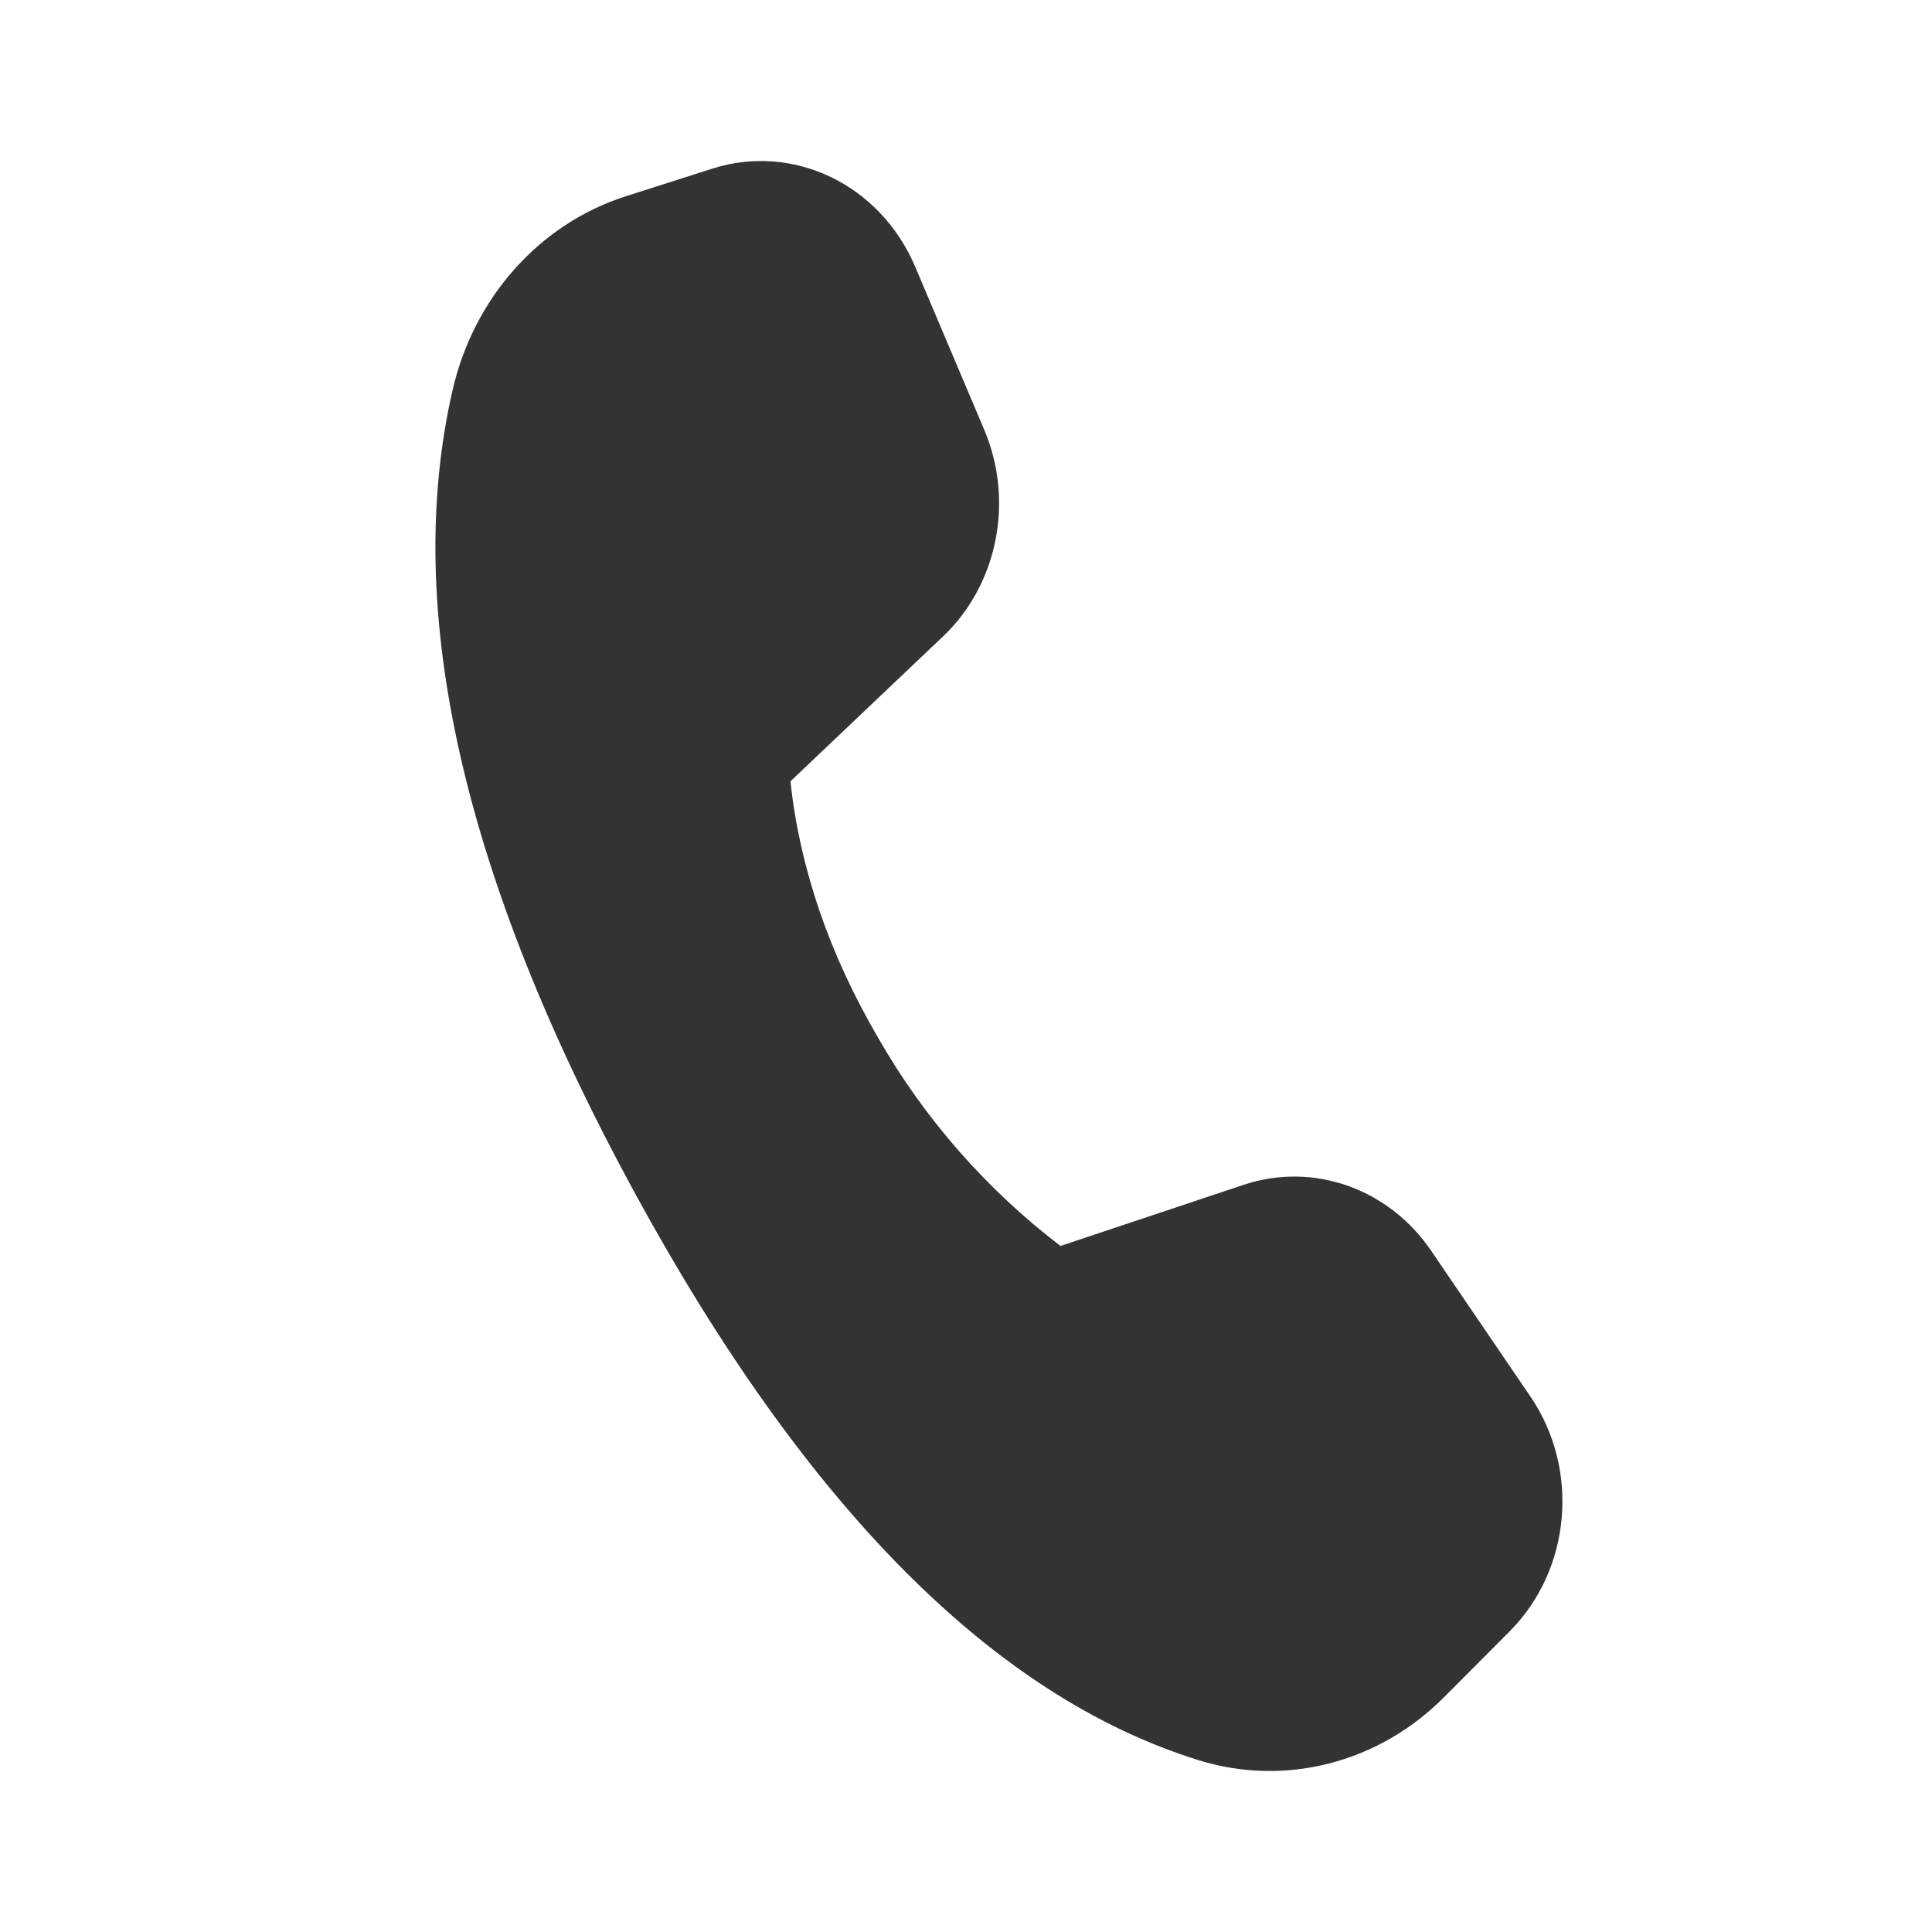
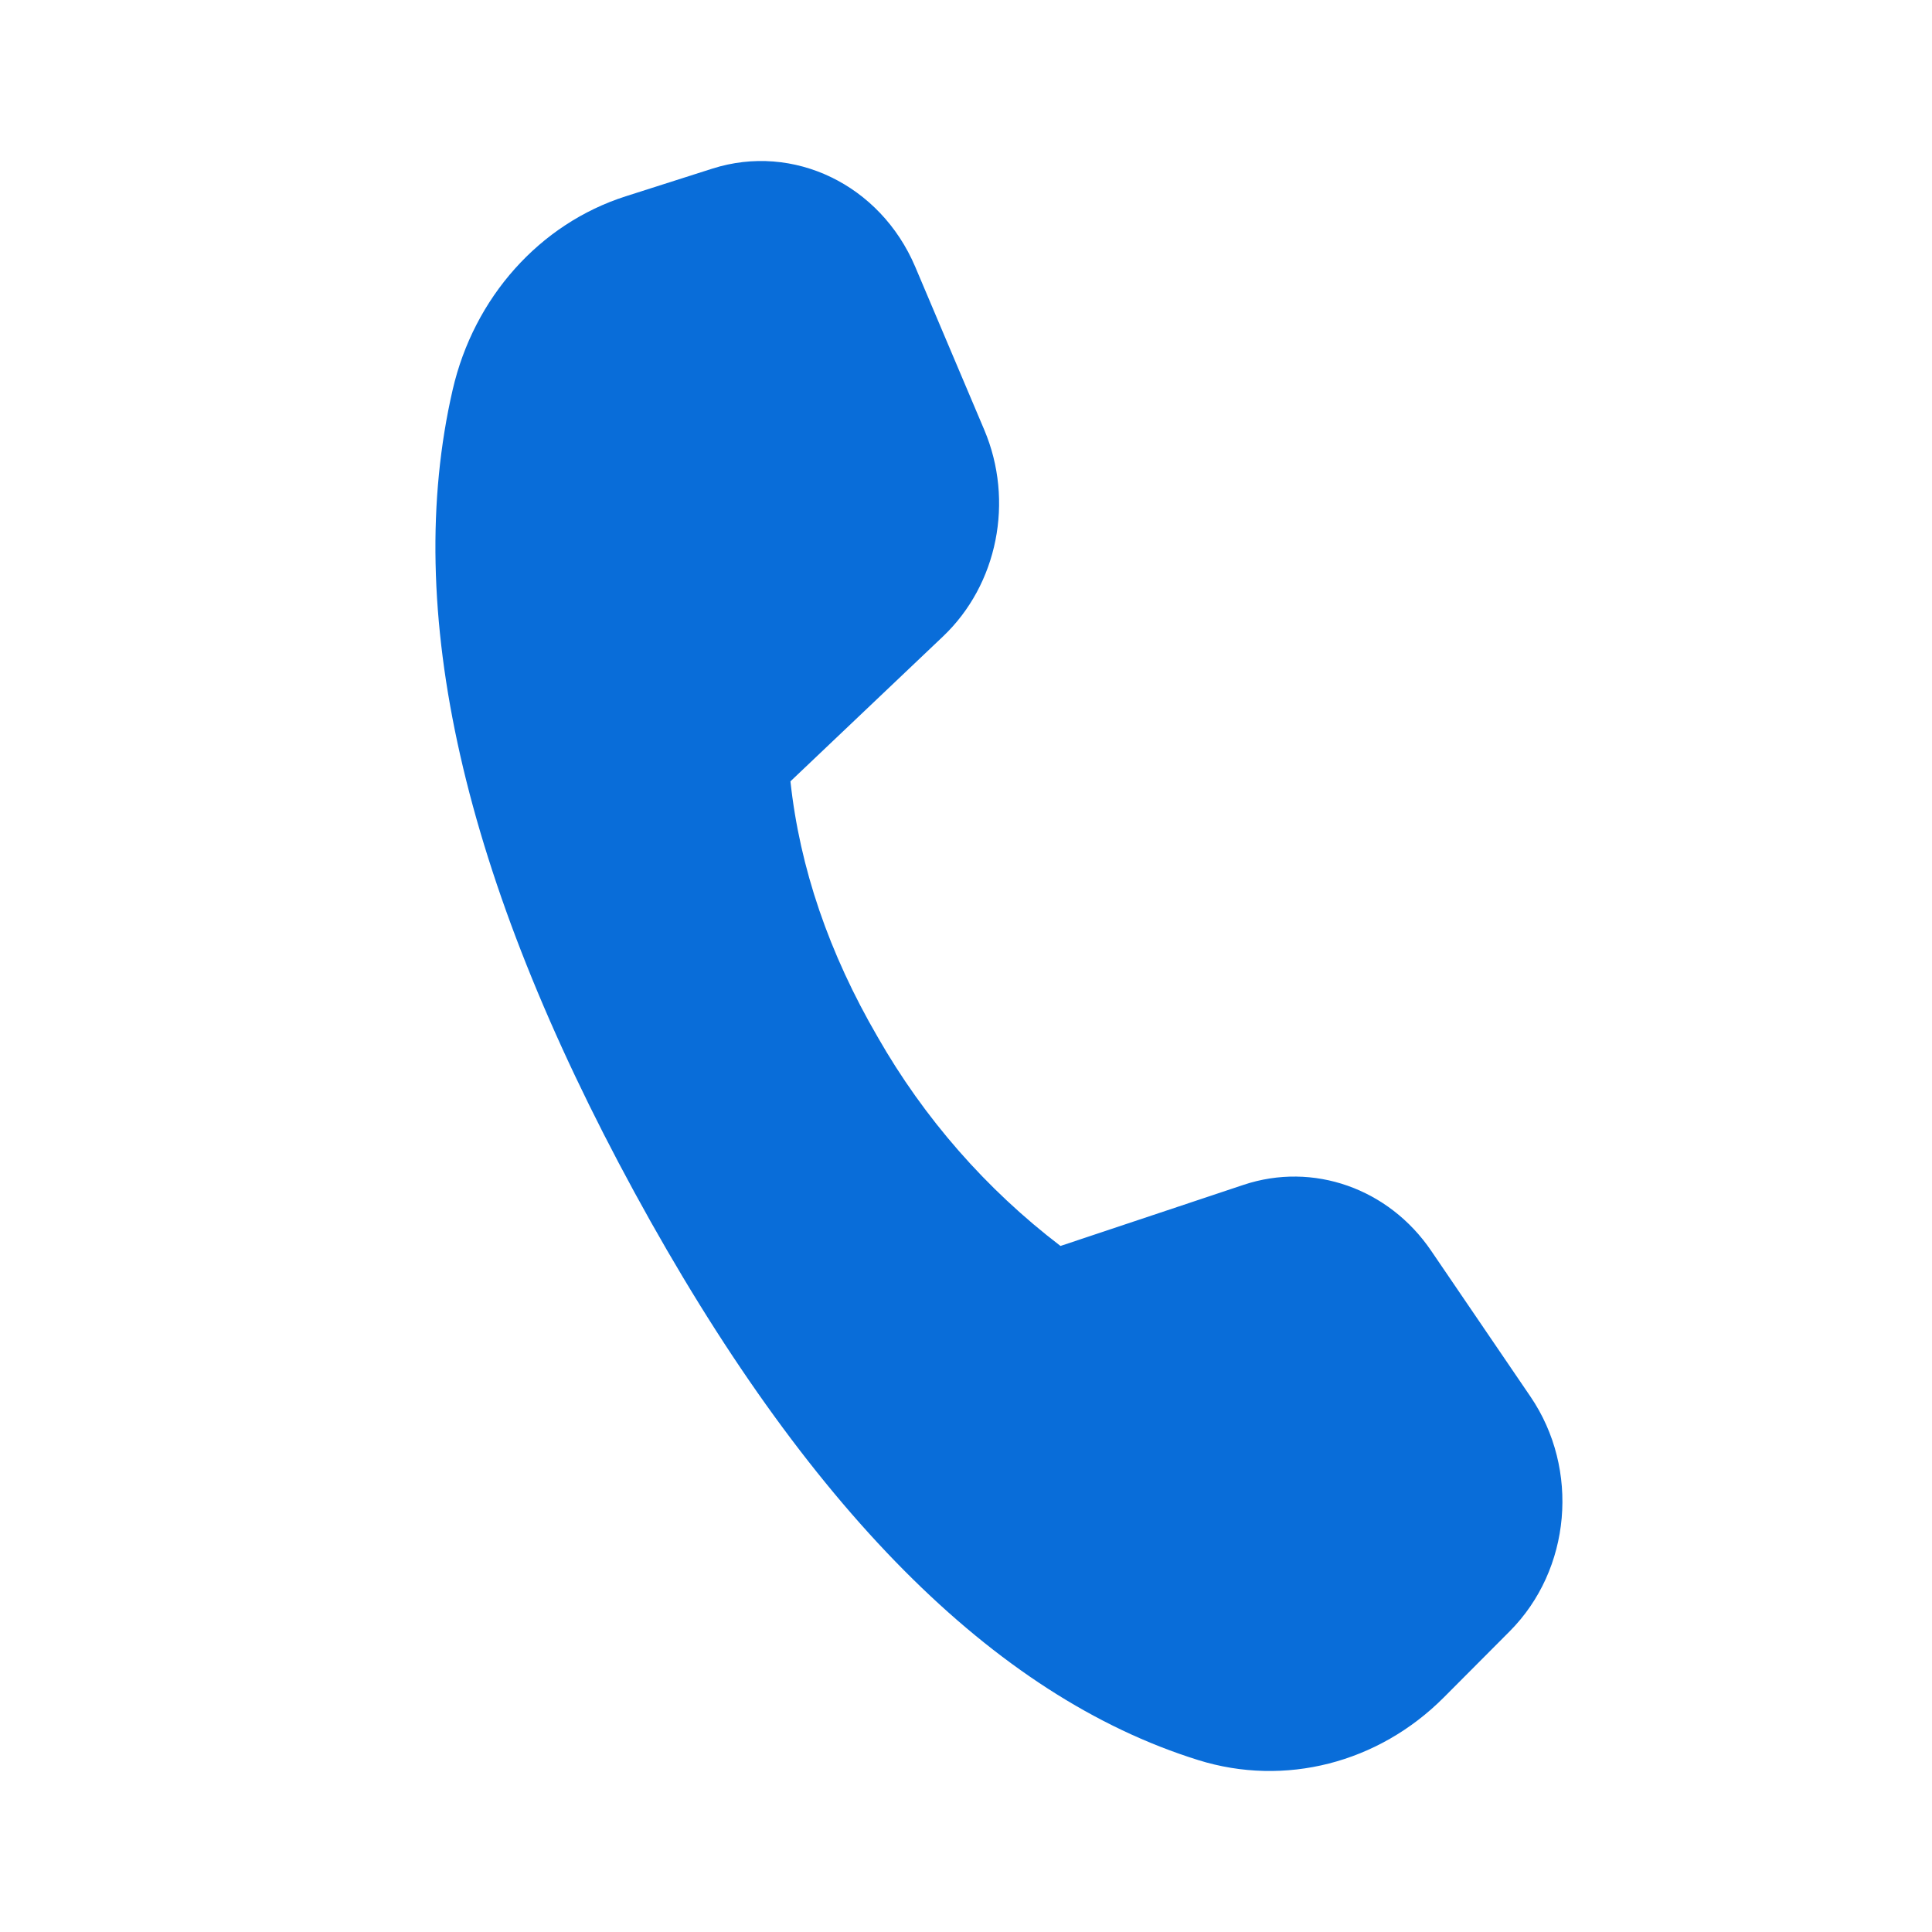
- <svg xmlns="http://www.w3.org/2000/svg" width="31" height="31" viewBox="0 0 31 31" fill="none">
-   <path d="M10.039 3.15L11.429 2.706C12.733 2.29 14.124 2.963 14.684 4.278L15.793 6.897C16.276 8.038 16.009 9.38 15.129 10.214L12.683 12.537C12.833 13.927 13.3 15.294 14.083 16.64C14.827 17.943 15.824 19.082 17.016 19.992L19.955 19.011C21.07 18.64 22.283 19.067 22.965 20.071L24.557 22.409C25.352 23.577 25.209 25.186 24.224 26.175L23.167 27.236C22.116 28.291 20.614 28.675 19.225 28.241C15.946 27.218 12.931 24.181 10.18 19.131C7.425 14.073 6.452 9.779 7.263 6.255C7.604 4.773 8.659 3.591 10.039 3.15Z" fill="#333333" />
+ <svg xmlns="http://www.w3.org/2000/svg" width="31" height="31" viewBox="0 0 31 31" fill="#096DD9">
+   <path d="M10.039 3.15L11.429 2.706C12.733 2.29 14.124 2.963 14.684 4.278L15.793 6.897C16.276 8.038 16.009 9.38 15.129 10.214L12.683 12.537C12.833 13.927 13.3 15.294 14.083 16.64C14.827 17.943 15.824 19.082 17.016 19.992L19.955 19.011C21.07 18.64 22.283 19.067 22.965 20.071L24.557 22.409C25.352 23.577 25.209 25.186 24.224 26.175L23.167 27.236C22.116 28.291 20.614 28.675 19.225 28.241C15.946 27.218 12.931 24.181 10.18 19.131C7.425 14.073 6.452 9.779 7.263 6.255C7.604 4.773 8.659 3.591 10.039 3.15Z" fill="#096DD9" />
</svg>
